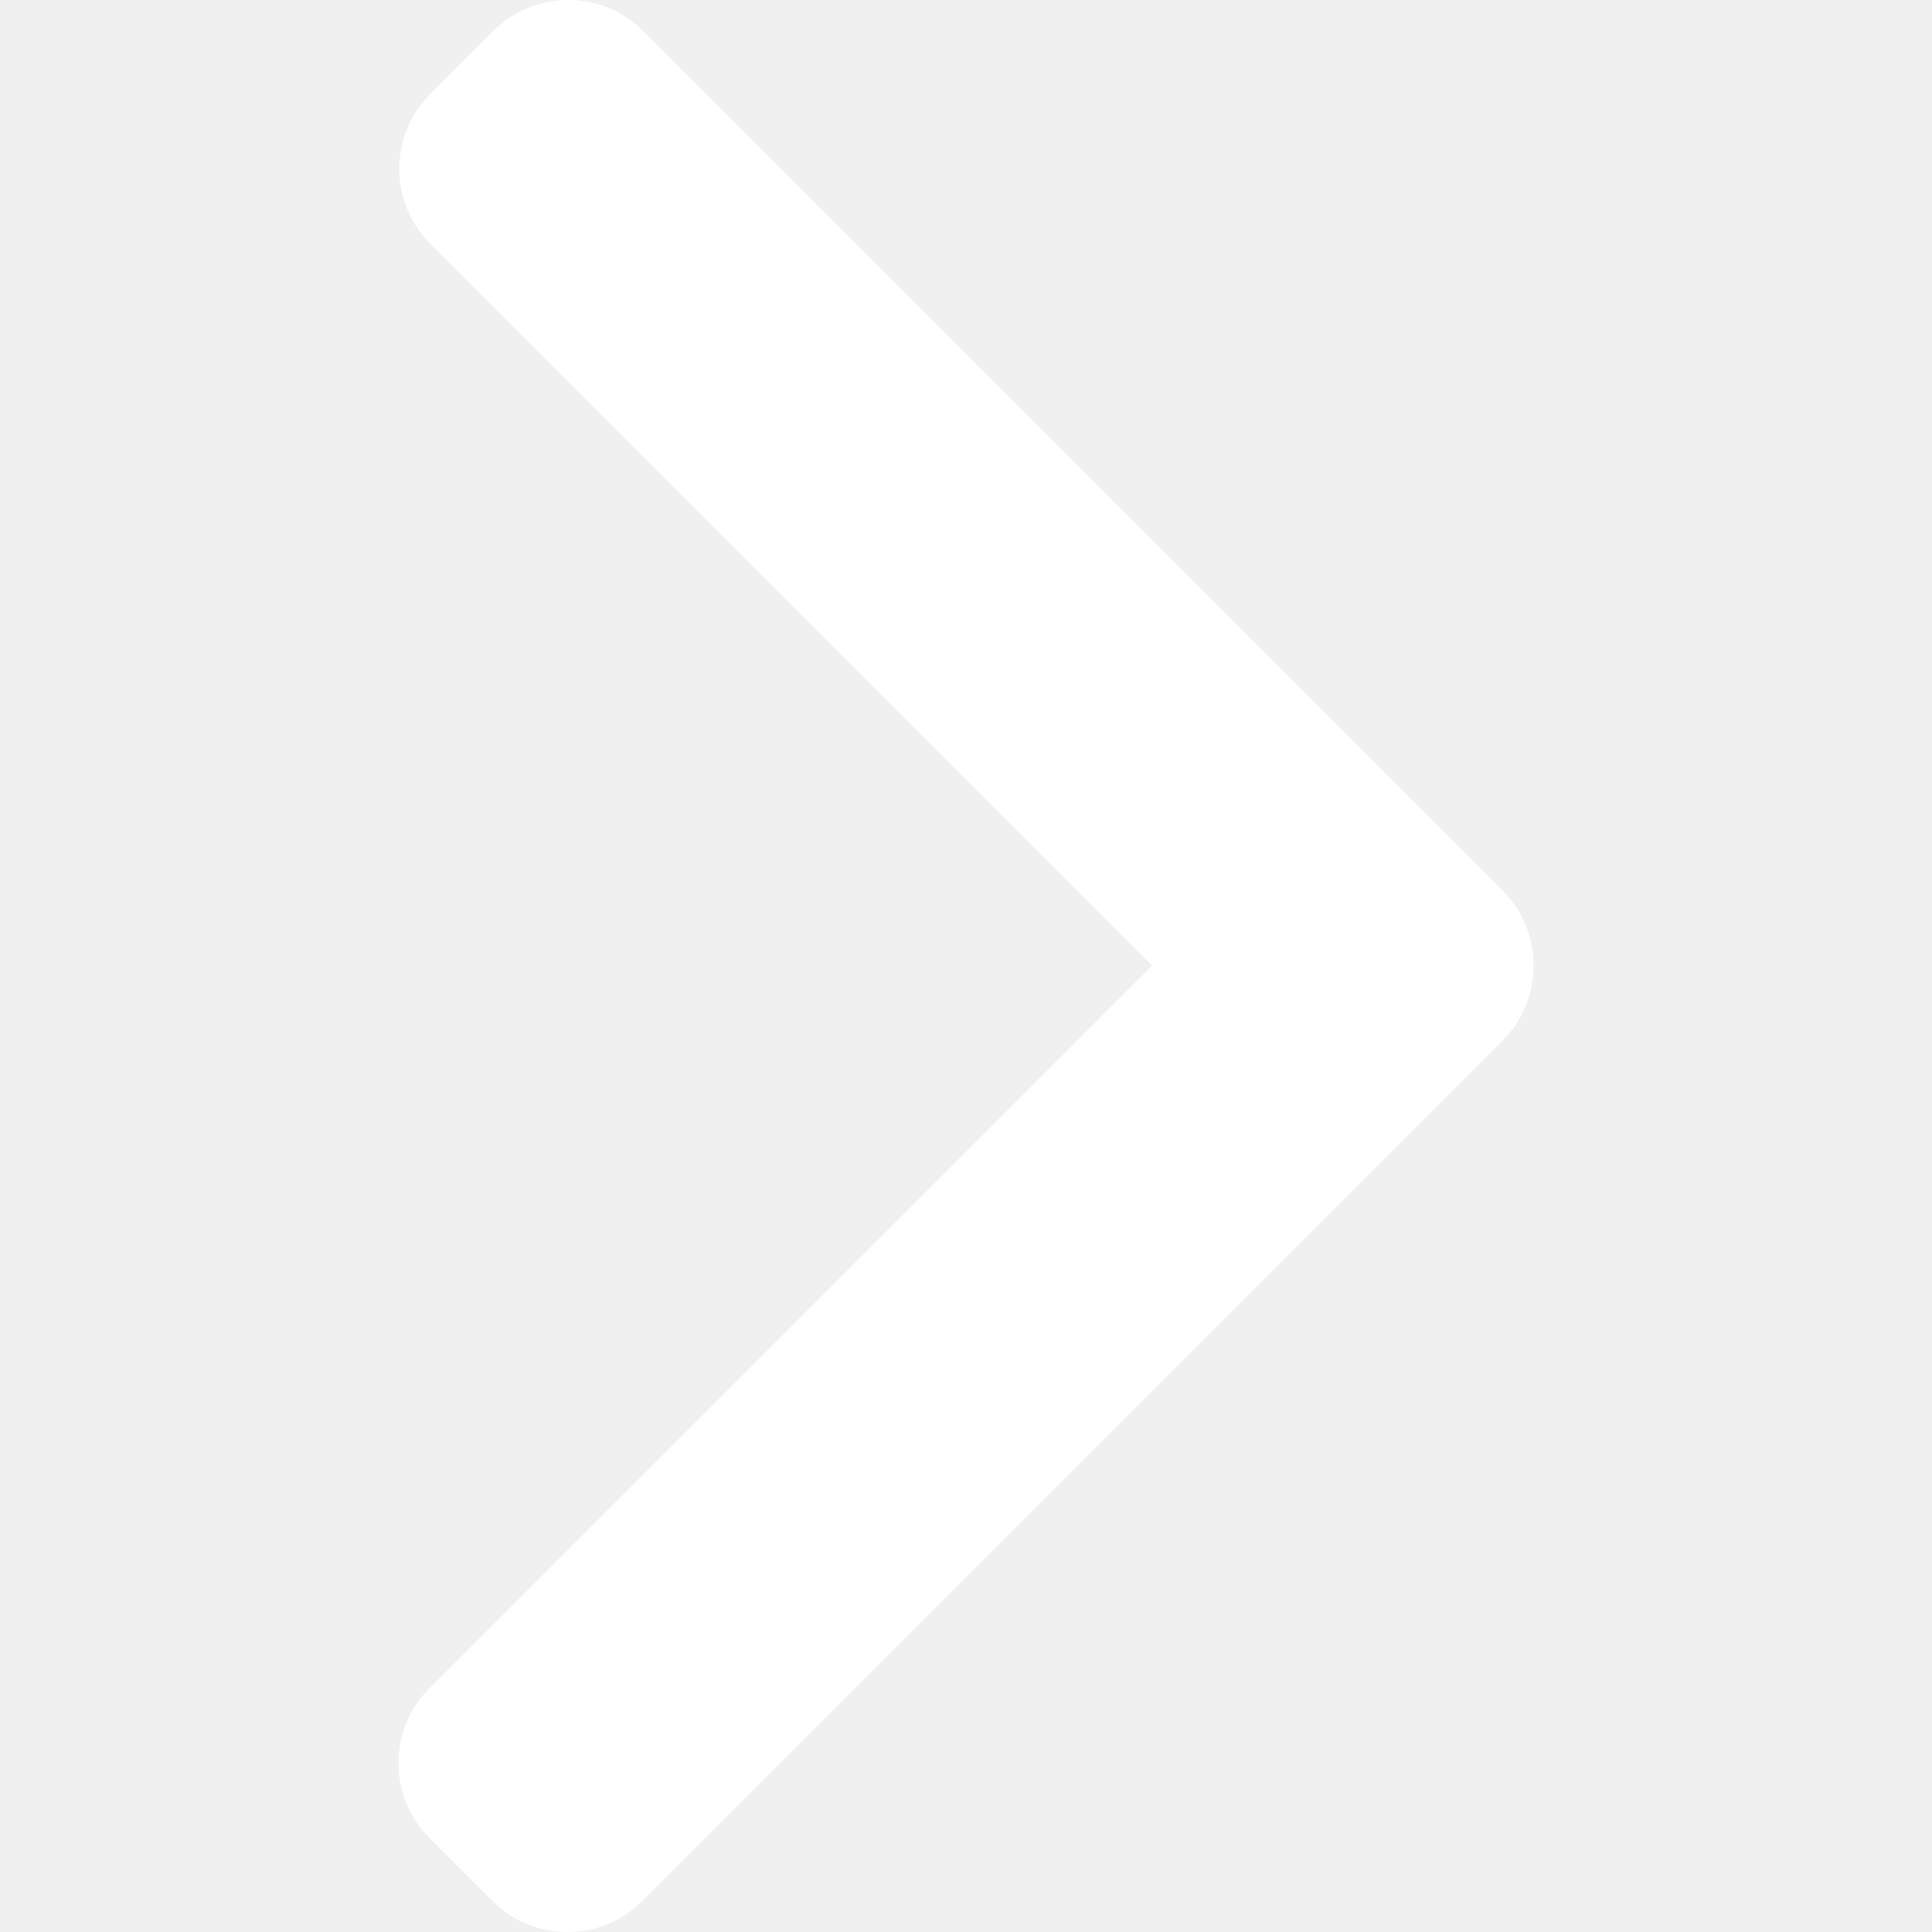
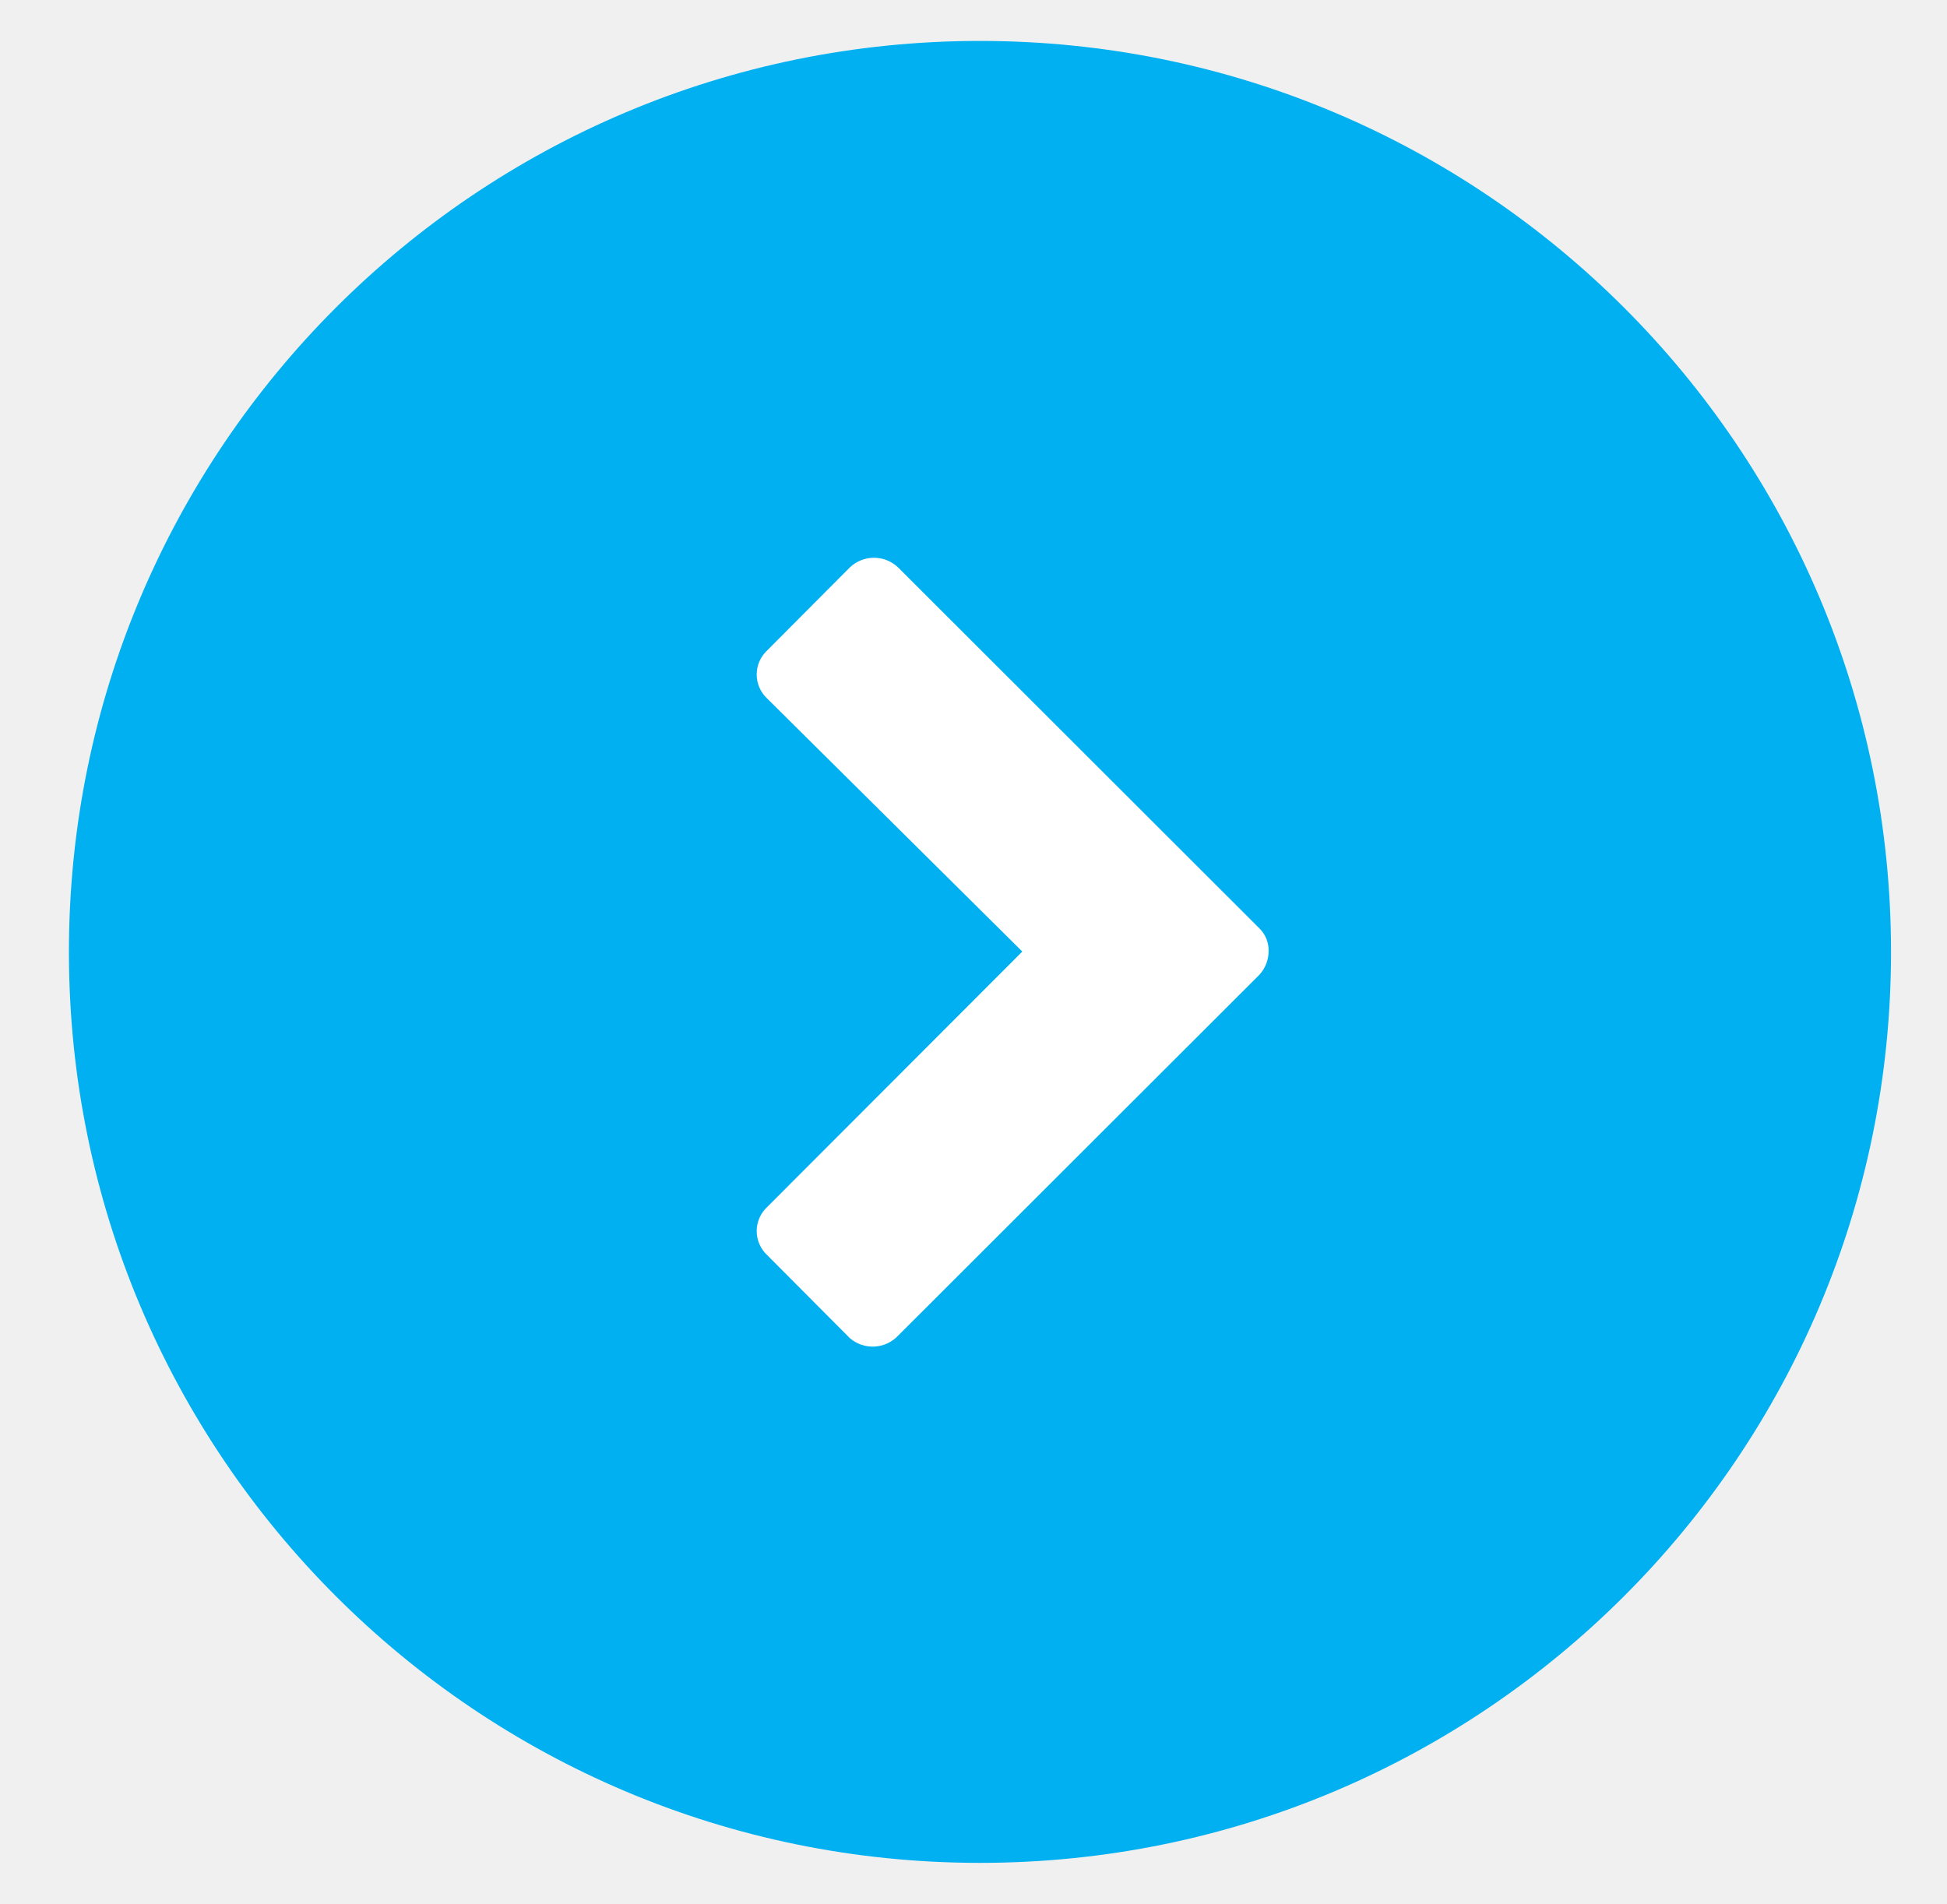
- <svg xmlns="http://www.w3.org/2000/svg" fill="#fff" viewBox="0 0 492.004 492.004">
-   <path d="M382.678 226.804L163.73 7.86C158.666 2.792 151.906 0 144.698 0s-13.968 2.792-19.032 7.86l-16.124 16.12c-10.492 10.504-10.492 27.576 0 38.064L293.398 245.9l-184.06 184.06c-5.064 5.068-7.86 11.824-7.86 19.028 0 7.212 2.796 13.968 7.86 19.04l16.124 16.116c5.068 5.068 11.824 7.86 19.032 7.86s13.968-2.792 19.032-7.86L382.678 265c5.076-5.084 7.864-11.872 7.848-19.088.016-7.244-2.772-14.028-7.848-19.108z" />
+ <svg xmlns="http://www.w3.org/2000/svg" id="Ebene_1" data-name="Ebene 1" viewBox="0 0 55.65 54.41">
+   <defs>
+     <style>.cls-1{fill:#00b0f0;}.cls-2{fill:#fff;}</style>
+   </defs>
+   <circle class="cls-1" cx="28.01" cy="27.21" r="26.04" />
+   <path class="cls-2" d="M25.67,38.18,36,27.86a1,1,0,0,0,.26-.66h0a.88.88,0,0,0-.26-.66L25.67,16.22a1,1,0,0,0-1.38,0l-2.36,2.37a.94.94,0,0,0,0,1.38l7.29,7.23-7.29,7.3a.94.94,0,0,0,0,1.38l2.36,2.37A1,1,0,0,0,25.67,38.18Z" />
</svg>
